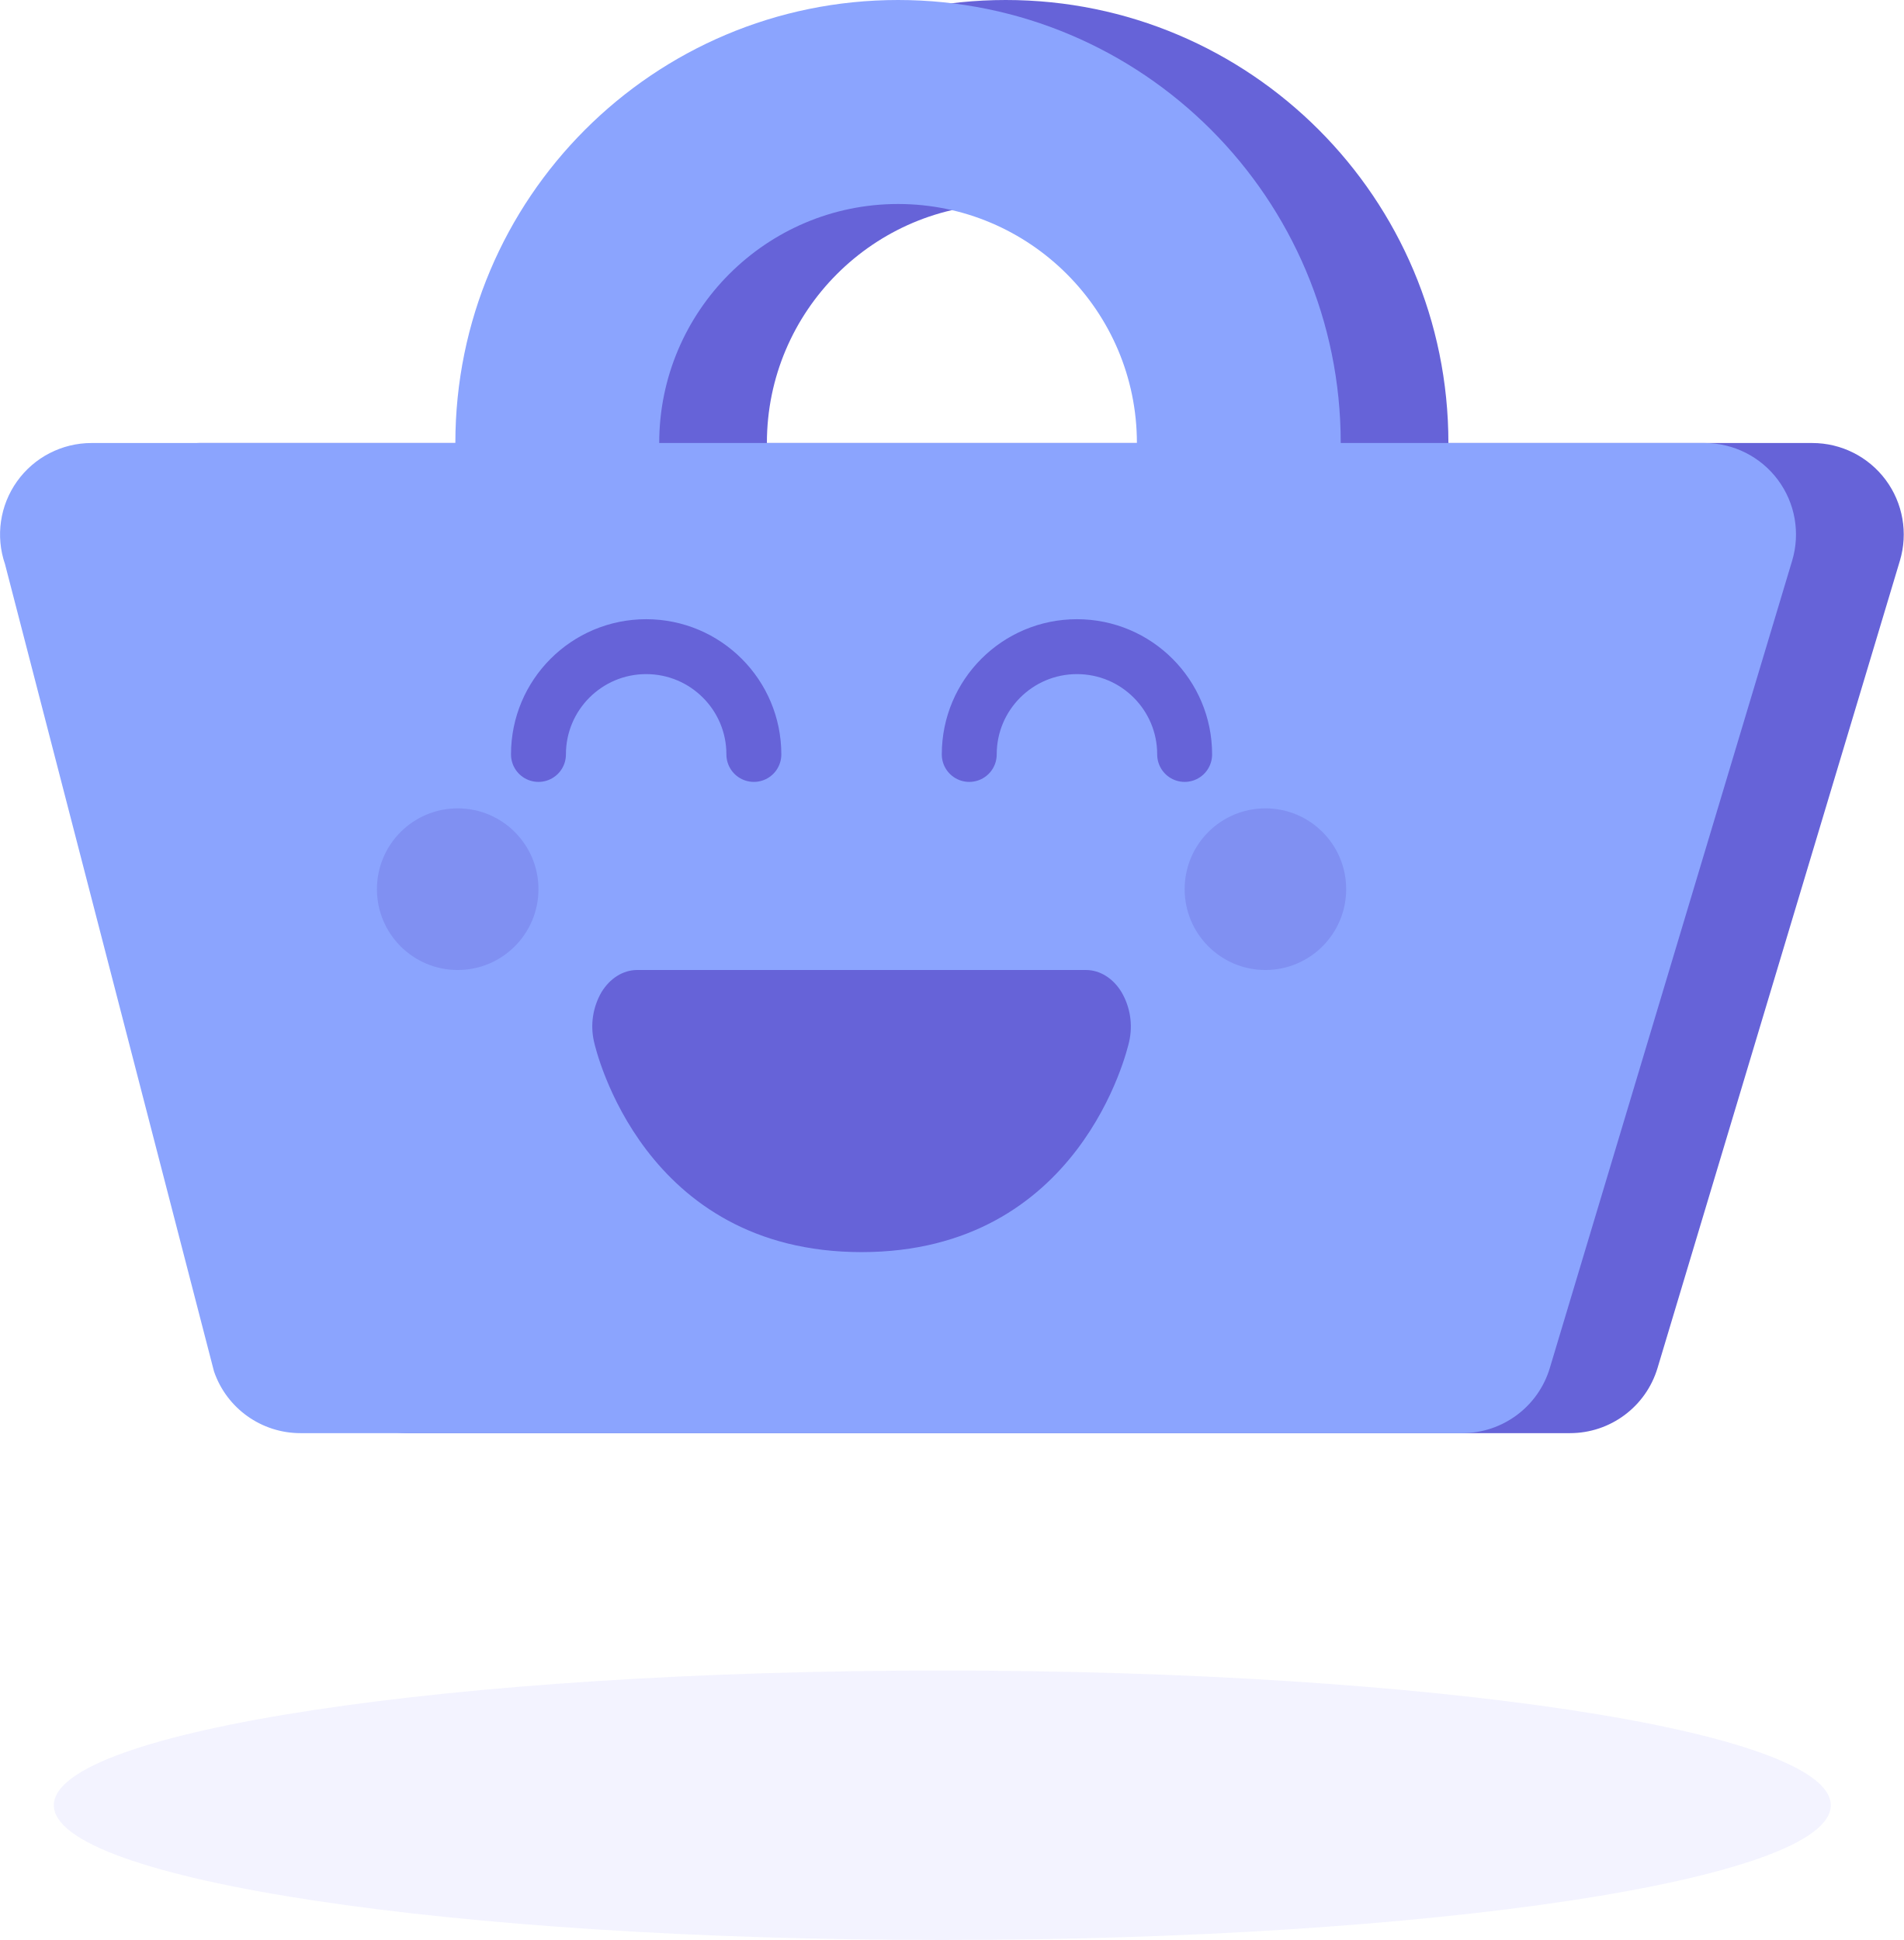
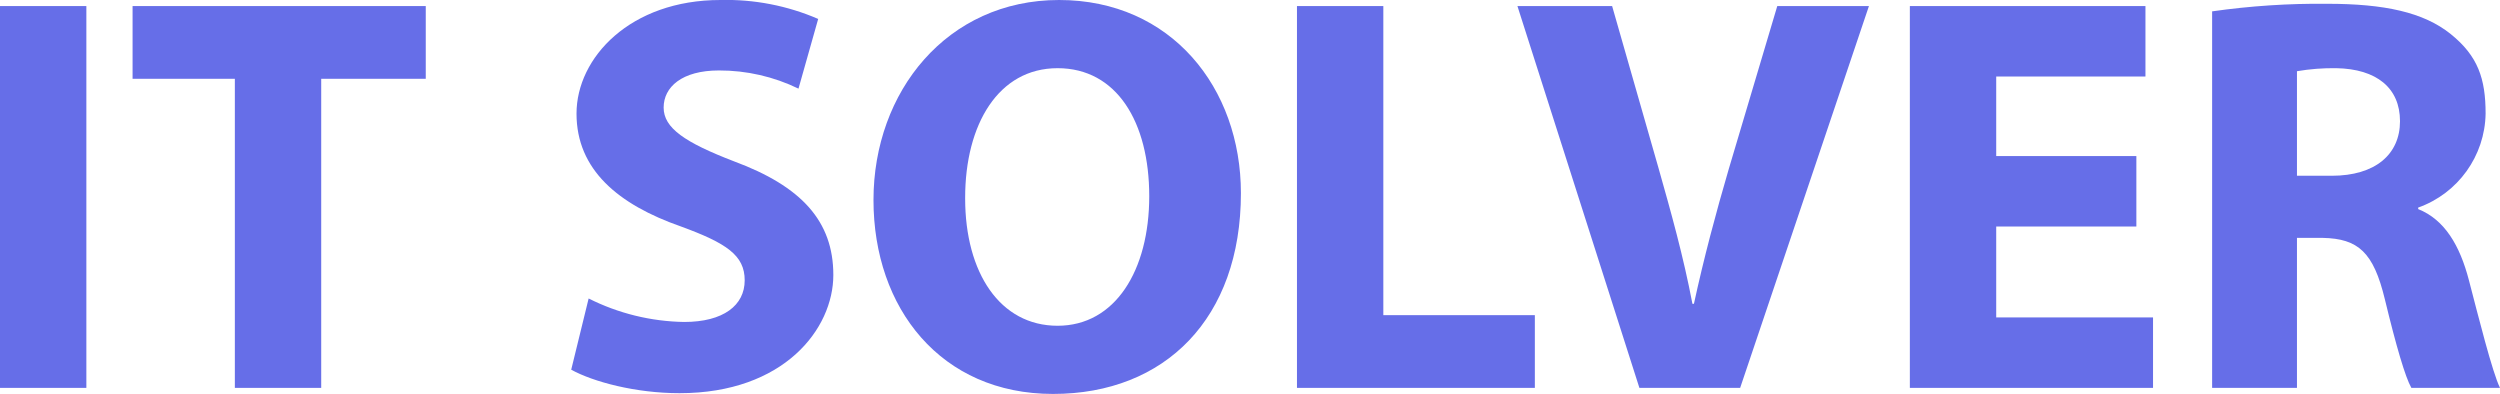
- <svg xmlns="http://www.w3.org/2000/svg" width="52" height="53" viewBox="0 0 52 53">
-   <g fill="none" fill-rule="evenodd">
-     <path d="M49.5 12.103h-9.94C39.56 5.419 34.147 0 27.47 0c-6.678 0-12.09 5.419-12.09 12.103H5.44a2.498 2.498 0 0 0-2.361 3.31l5.708 22.053a2.496 2.496 0 0 0 2.36 1.687h31.735a2.496 2.496 0 0 0 2.39-1.78l6.619-22.053a2.498 2.498 0 0 0-2.39-3.217zm-22.03-6.53c3.597 0 6.523 2.929 6.523 6.53H20.946c0-3.601 2.927-6.53 6.524-6.53z" fill="#6663D8" fill-rule="nonzero" />
-     <path d="M46.56 12.103h-9.941C36.619 5.419 31.206 0 24.529 0 17.85 0 12.437 5.419 12.437 12.103h-9.94a2.498 2.498 0 0 0-2.36 3.31l5.708 22.053a2.496 2.496 0 0 0 2.36 1.687h31.735a2.496 2.496 0 0 0 2.39-1.78l6.618-22.053a2.498 2.498 0 0 0-2.39-3.217zm-22.032-6.53c3.597 0 6.524 2.929 6.524 6.53H18.005c0-3.601 2.926-6.53 6.523-6.53z" fill="#8BA4FE" fill-rule="nonzero" />
-     <ellipse fill="#6663D8" fill-rule="nonzero" opacity=".304" cx="12.501" cy="24.292" rx="2.206" ry="2.208" />
-     <ellipse fill="#6663D8" fill-rule="nonzero" opacity=".304" cx="34.562" cy="24.292" rx="2.206" ry="2.208" />
-     <path d="M29.659 26.5H17.403c-.383 0-.743.225-.976.608a1.865 1.865 0 0 0-.204 1.346c.052.235 1.34 5.753 7.308 5.753 5.97 0 7.257-5.518 7.31-5.753a1.865 1.865 0 0 0-.207-1.346c-.23-.382-.592-.608-.975-.608z" fill="#6663D8" fill-rule="nonzero" />
-     <ellipse fill="#F3F3FF" cx="25.737" cy="49.319" rx="24.267" ry="3.681" />
-     <path d="M14.707 20.611v-.003a2.941 2.941 0 1 1 5.883 0v.003M26.473 20.611v-.003a2.941 2.941 0 1 1 5.883 0v.003" stroke="#6663D8" stroke-width="1.5" stroke-linecap="round" stroke-linejoin="round" />
+ <svg xmlns="http://www.w3.org/2000/svg" version="1.1" id="Layer_1" x="0px" y="0px" viewBox="0 0 330 52" style="enable-background:new 0 0 330 52;" xml:space="preserve">
+   <style type="text/css">
+ 	.its{fill-rule:evenodd;clip-rule:evenodd;fill:#666ee8;}
+ </style>
+   <g id="IT Solver">
+     <path class="its" d="M46.4,39.8V90.2H35V39.8H46.4Z" transform="translate(-35 -39)" />
+     <path class="its" d="M66,49.4H52.5V39.8H91.2v9.6H77.4V90.2H66Z" transform="translate(-35 -39)" />
+     <path class="its" d="M112.7,78.4a29.1,29.1,0,0,0,12.6,3.1c5.2,0,8-2.2,8-5.5s-2.4-4.9-8.4-7.1c-8.3-2.9-13.8-7.5-13.8-14.9S118.2,39,130.1,39A30.6,30.6,0,0,1,143,41.5l-2.6,9.2a23.9,23.9,0,0,0-10.5-2.4c-4.9,0-7.3,2.2-7.3,4.9s2.8,4.6,9.3,7.1c8.9,3.3,13.1,7.9,13.1,15s-6.5,15.6-20.3,15.6c-5.8,0-11.4-1.5-14.3-3.1Z" transform="translate(-35 -39)" />
+     <path class="its" d="M198.8,64.5C198.8,81,188.8,91,174,91s-23.7-11.3-23.7-25.6S160,39,174.8,39,198.8,50.6,198.8,64.5Zm-36.4.7C162.4,75,167,82,174.6,82s12.1-7.3,12.1-17.1S182.4,48,174.6,48,162.4,55.4,162.4,65.1Z" transform="translate(-35 -39)" />
+     <path class="its" d="M206.2,39.8h11.4V80.6h20v9.6H206.2Z" transform="translate(-35 -39)" />
+     <path class="its" d="M251.4,90.2,235.3,39.8h12.5l6.1,21.3c1.7,6,3.3,11.7,4.5,18h.2c1.3-6,2.9-12,4.6-17.8l6.4-21.5h12.1l-17,50.4H251.4Z" transform="translate(-35 -39)" />
+     <path class="its" d="M317,68.9H298.5v12h20.7v9.3H287.1V39.8h31.1v9.3H298.5V59.6H317v9.3Z" transform="translate(-35 -39)" />
+     <path class="its" d="M327,40.5a100.1,100.1,0,0,1,15.2-1c7.5,0,12.7,1.1,16.3,4s4.6,5.9,4.6,10.5a13.4,13.4,0,0,1-8.9,12.4v.2c3.5,1.4,5.5,4.8,6.7,9.4S364,88.2,365,90.2H353.3c-.8-1.4-2-5.5-3.5-11.7s-3.5-8-8.2-8.1h-3.4V90.2H327Zm11.3,21.7h4.5c5.7,0,9-2.8,9-7.2s-3.1-6.9-8.4-7a28.4,28.4,0,0,0-5.2.4V62.2Z" transform="translate(-35 -39)" />
  </g>
</svg>
